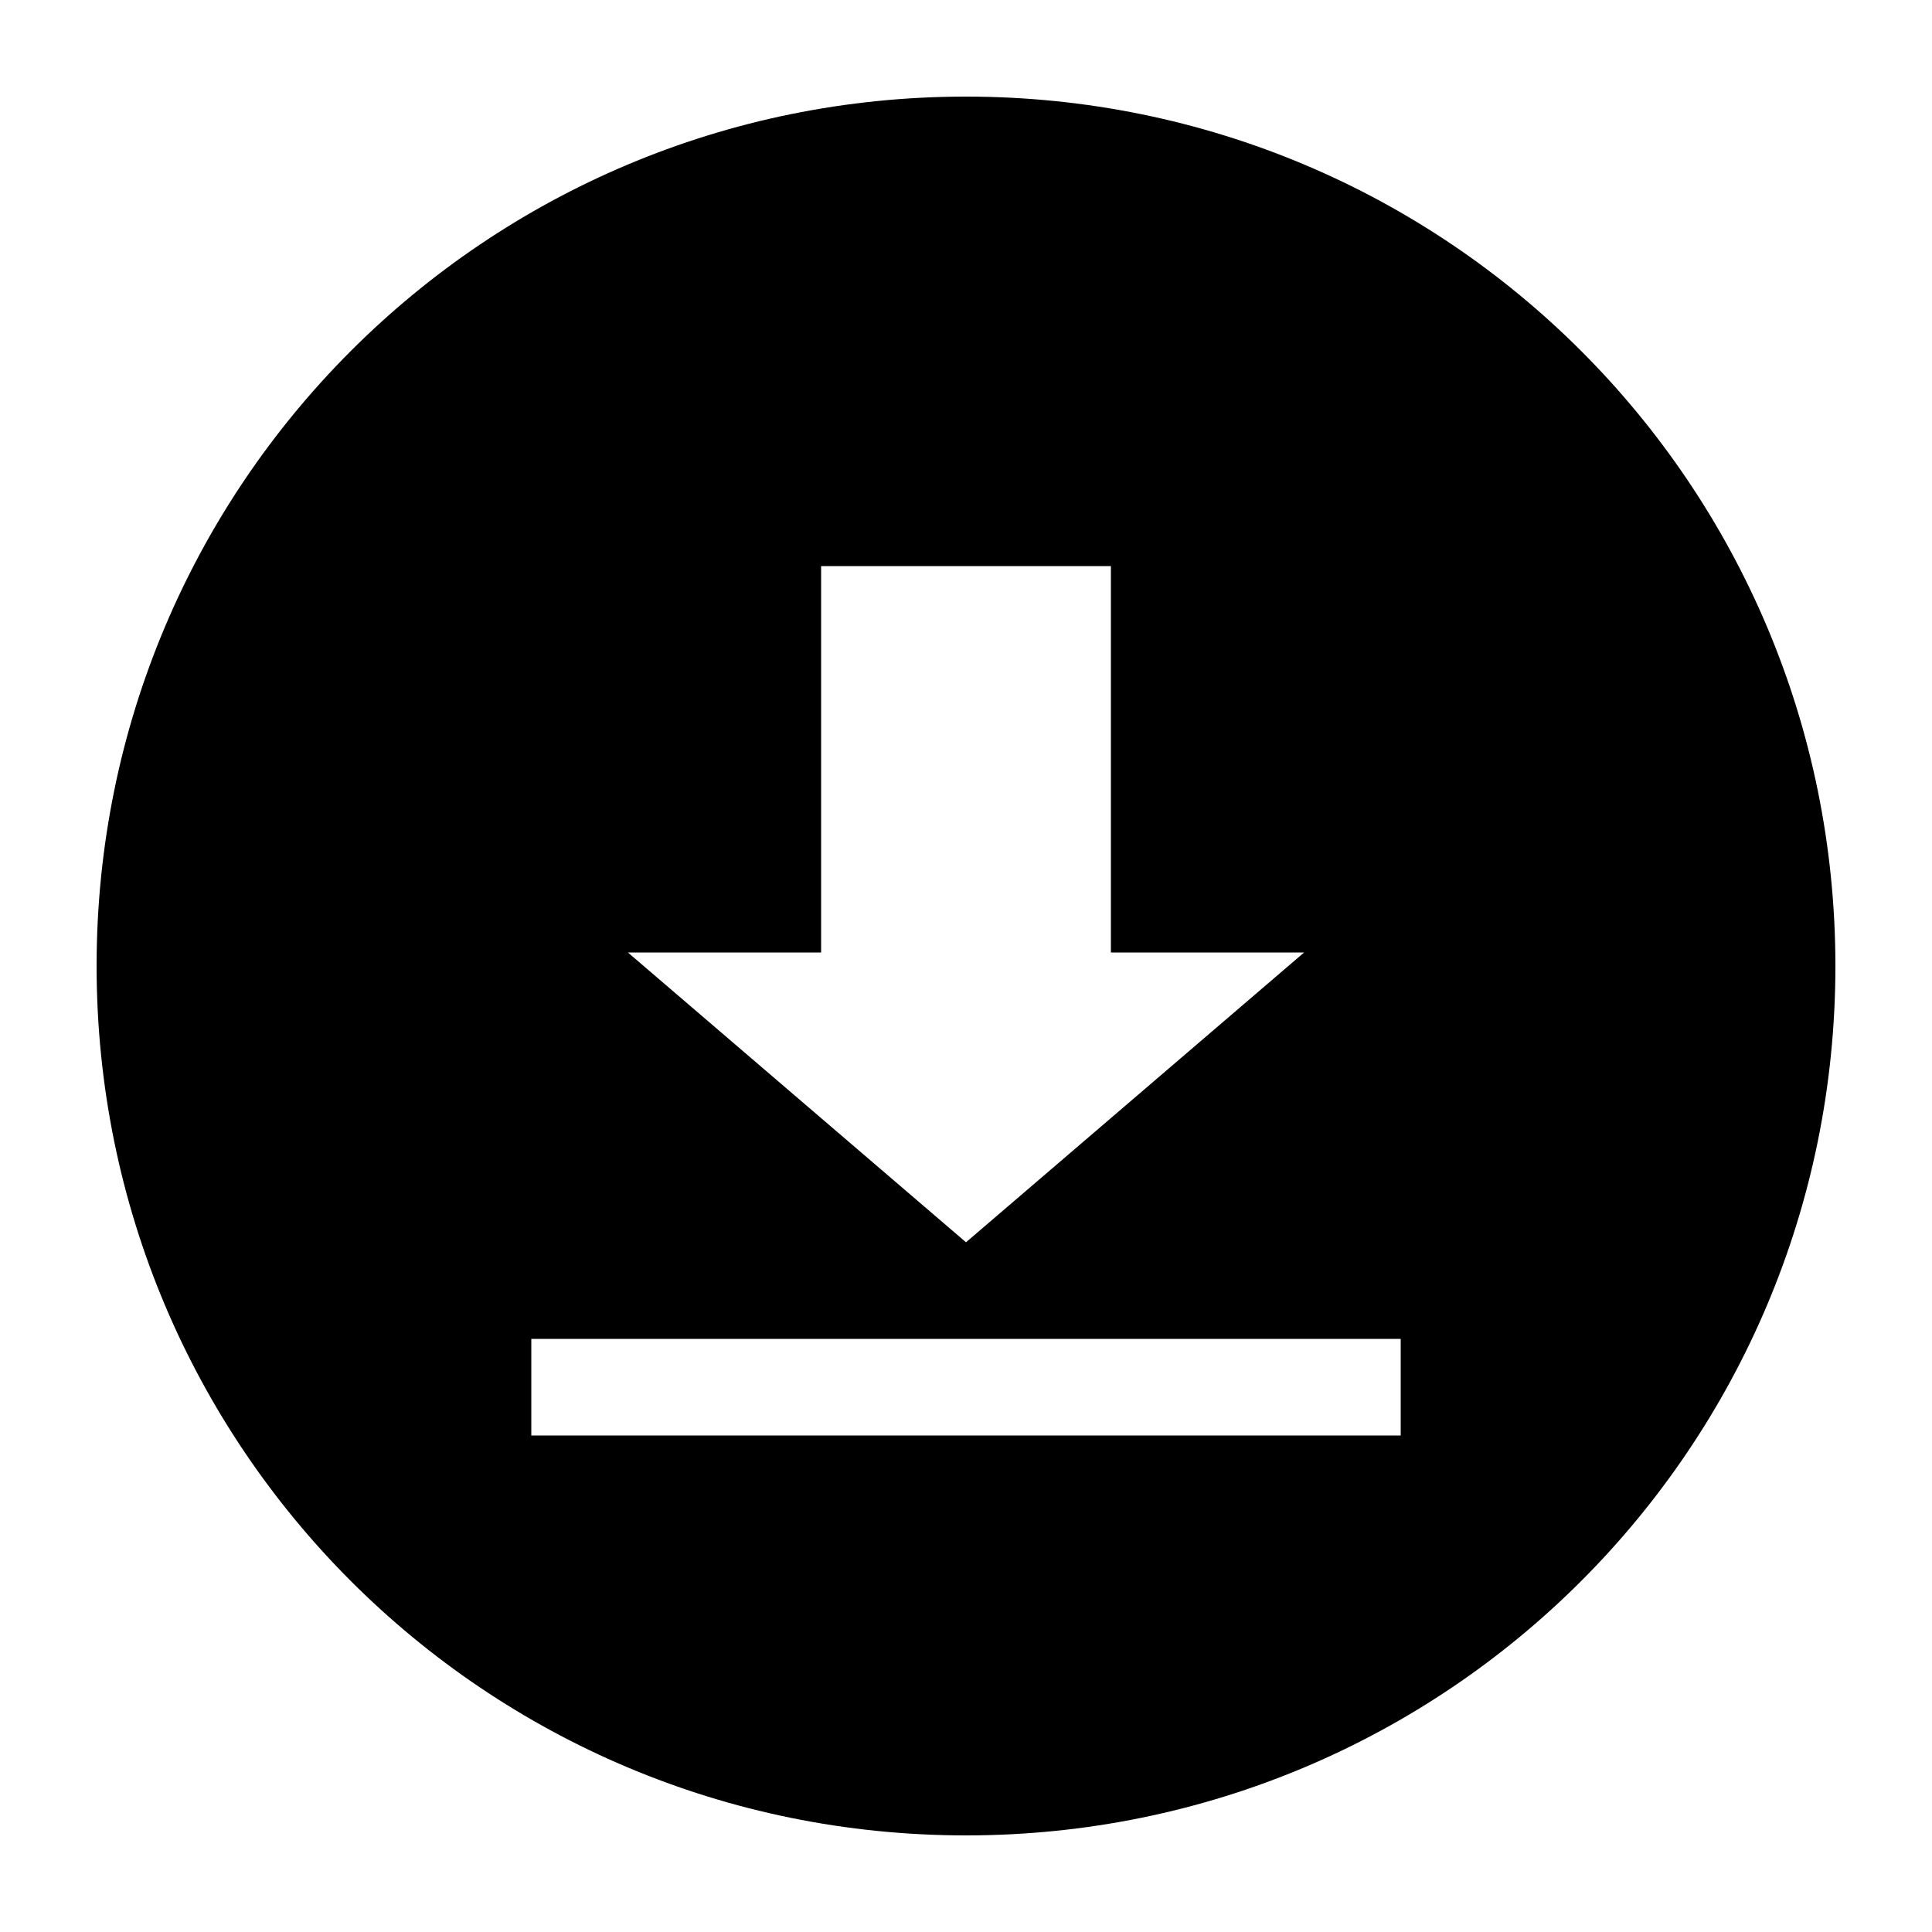
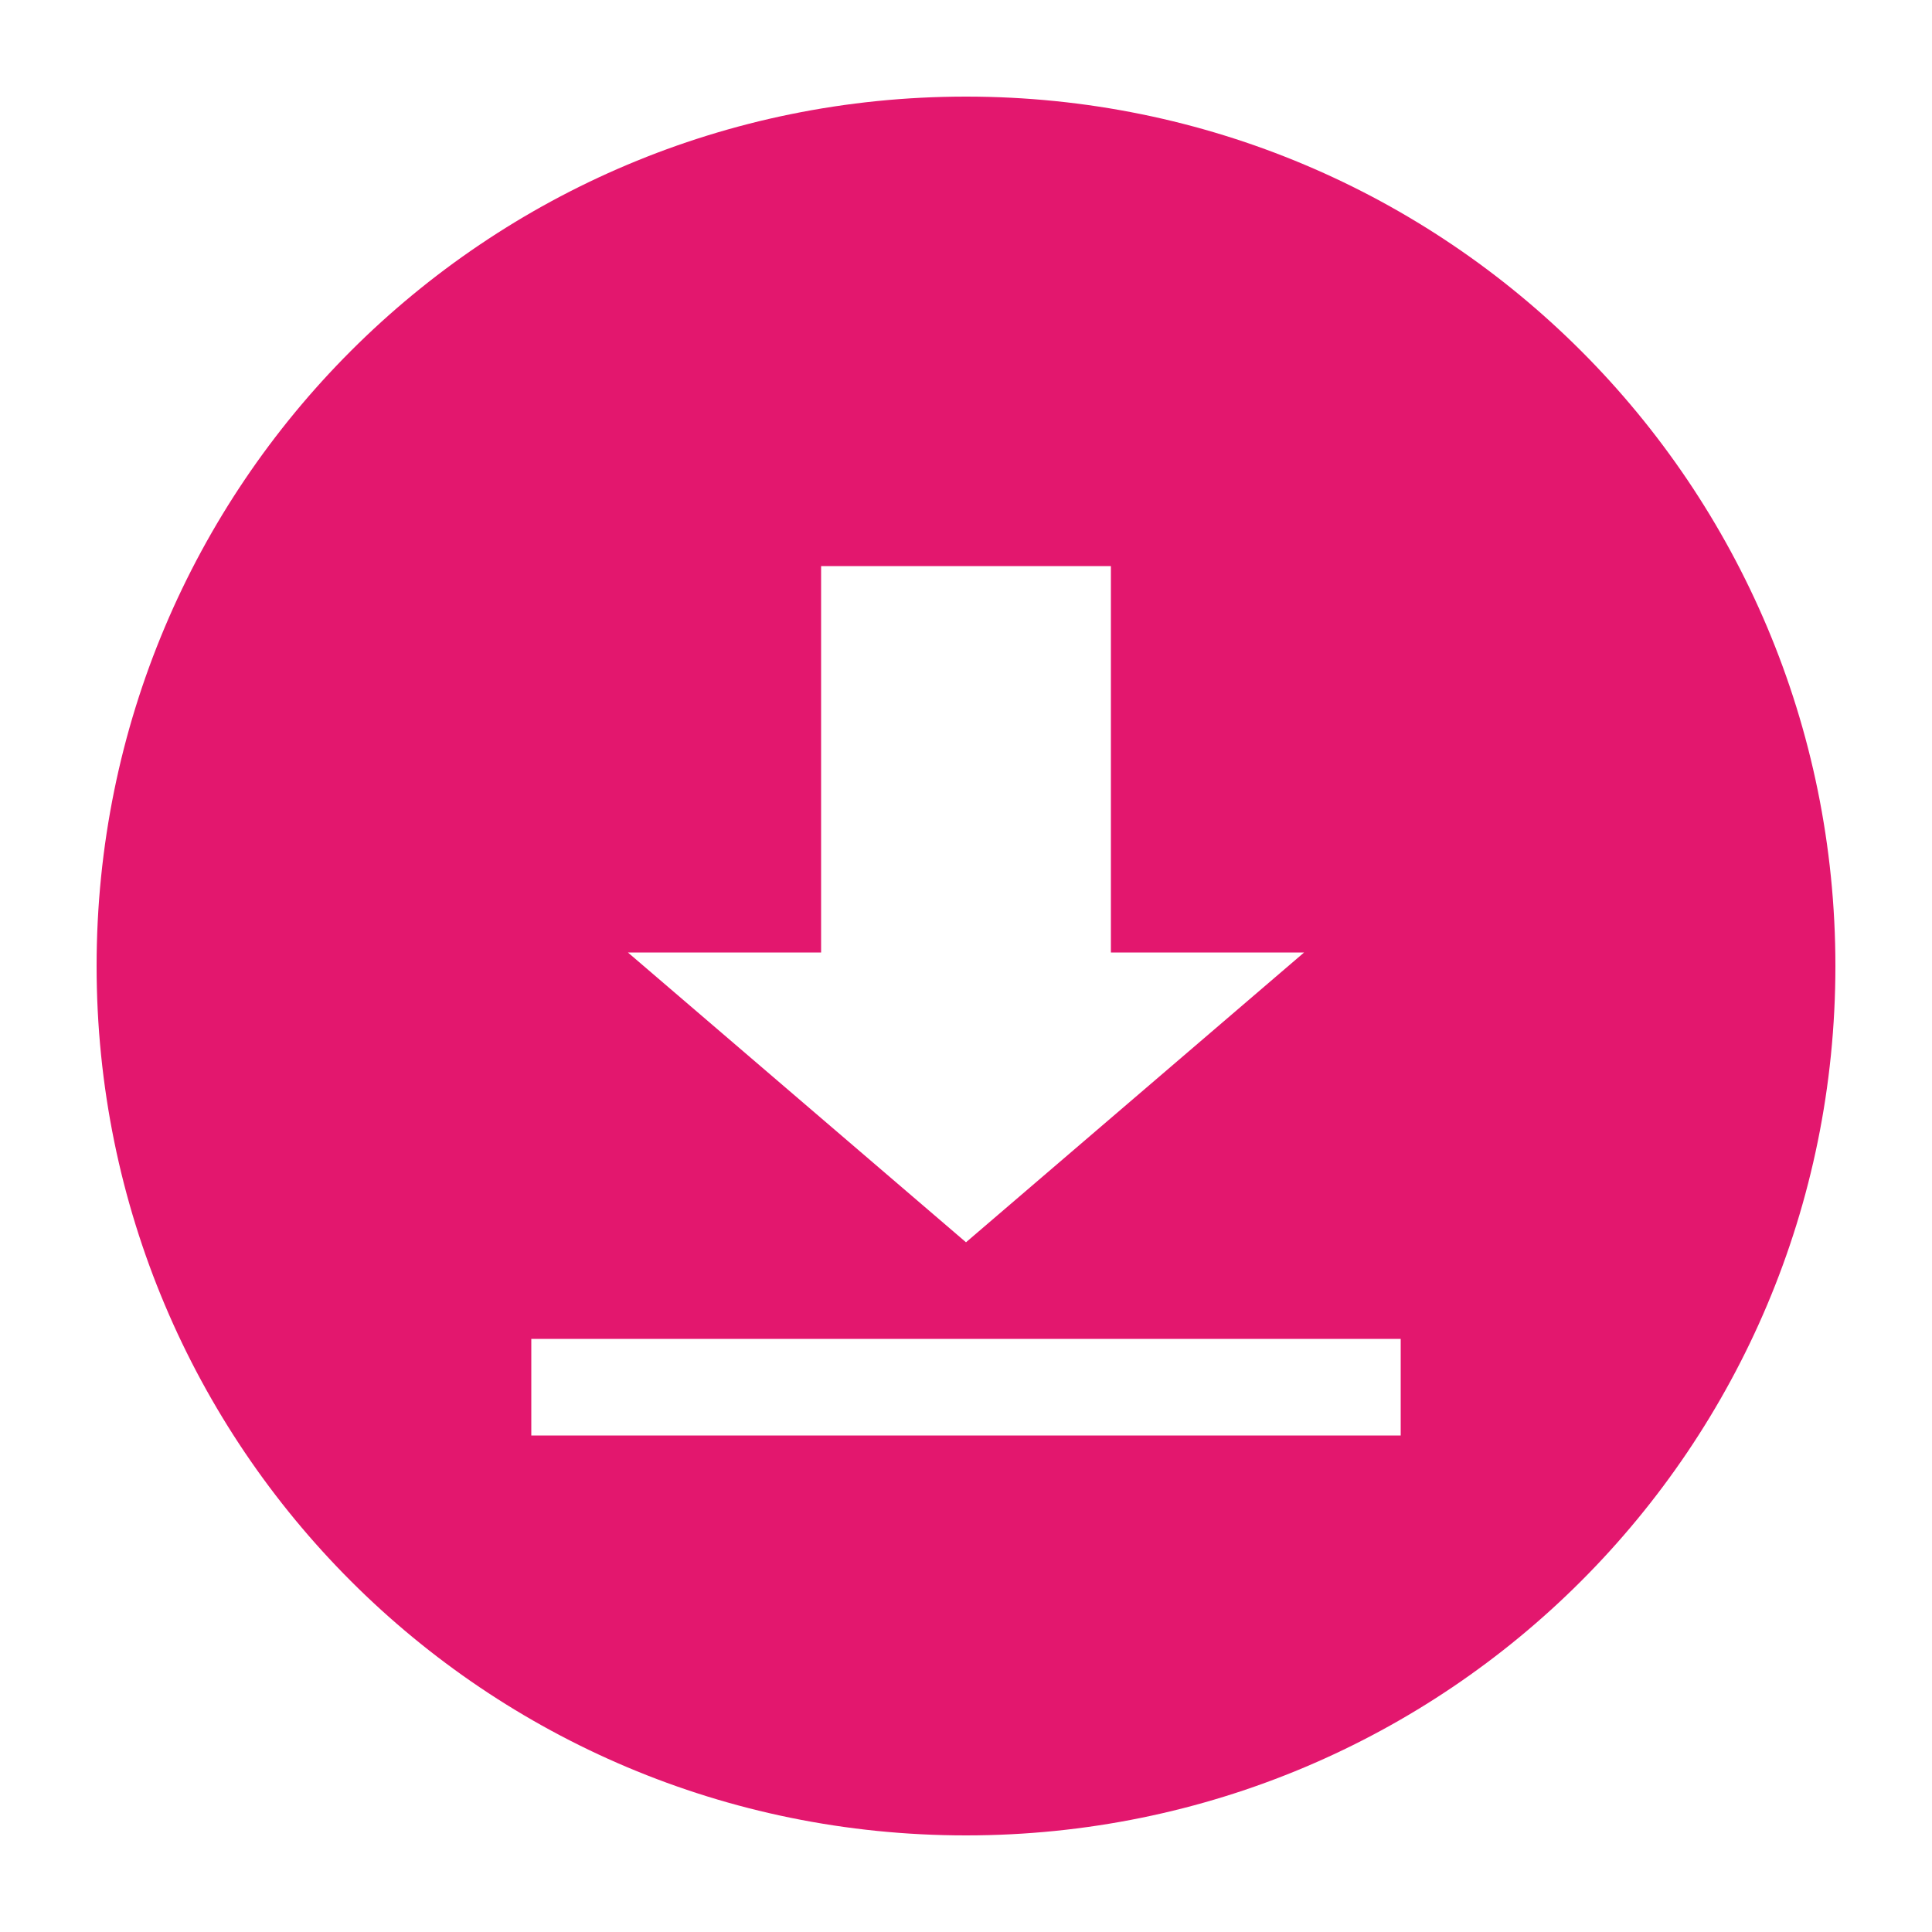
- <svg xmlns="http://www.w3.org/2000/svg" width="1200pt" height="1200pt" version="1.1" viewBox="0 0 1200 1200">
-   <path d="m600 60c-298.8 0-540 241.2-540 540s241.2 540 540 540 540-241.2 540-540-241.2-540-540-540zm-90 531.6v-240h180v240h120l-210 180-210-180zm360 300h-540v-60h540z" />
+ <svg xmlns="http://www.w3.org/2000/svg" version="1.1" id="Layer_1" x="0px" y="0px" viewBox="0 0 1200 1200" style="enable-background:new 0 0 1200 1200;" xml:space="preserve">
+   <style type="text/css">
+ 	.st0{fill:#E3176E;}
+ </style>
+   <path class="st0" d="M600,60C301.2,60,60,301.2,60,600s241.2,540,540,540s540-241.2,540-540S898.8,60,600,60z M510,591.6v-240h180  v240h120l-210,180l-210-180H510z M870,891.6H330v-60h540V891.6z" />
</svg>
